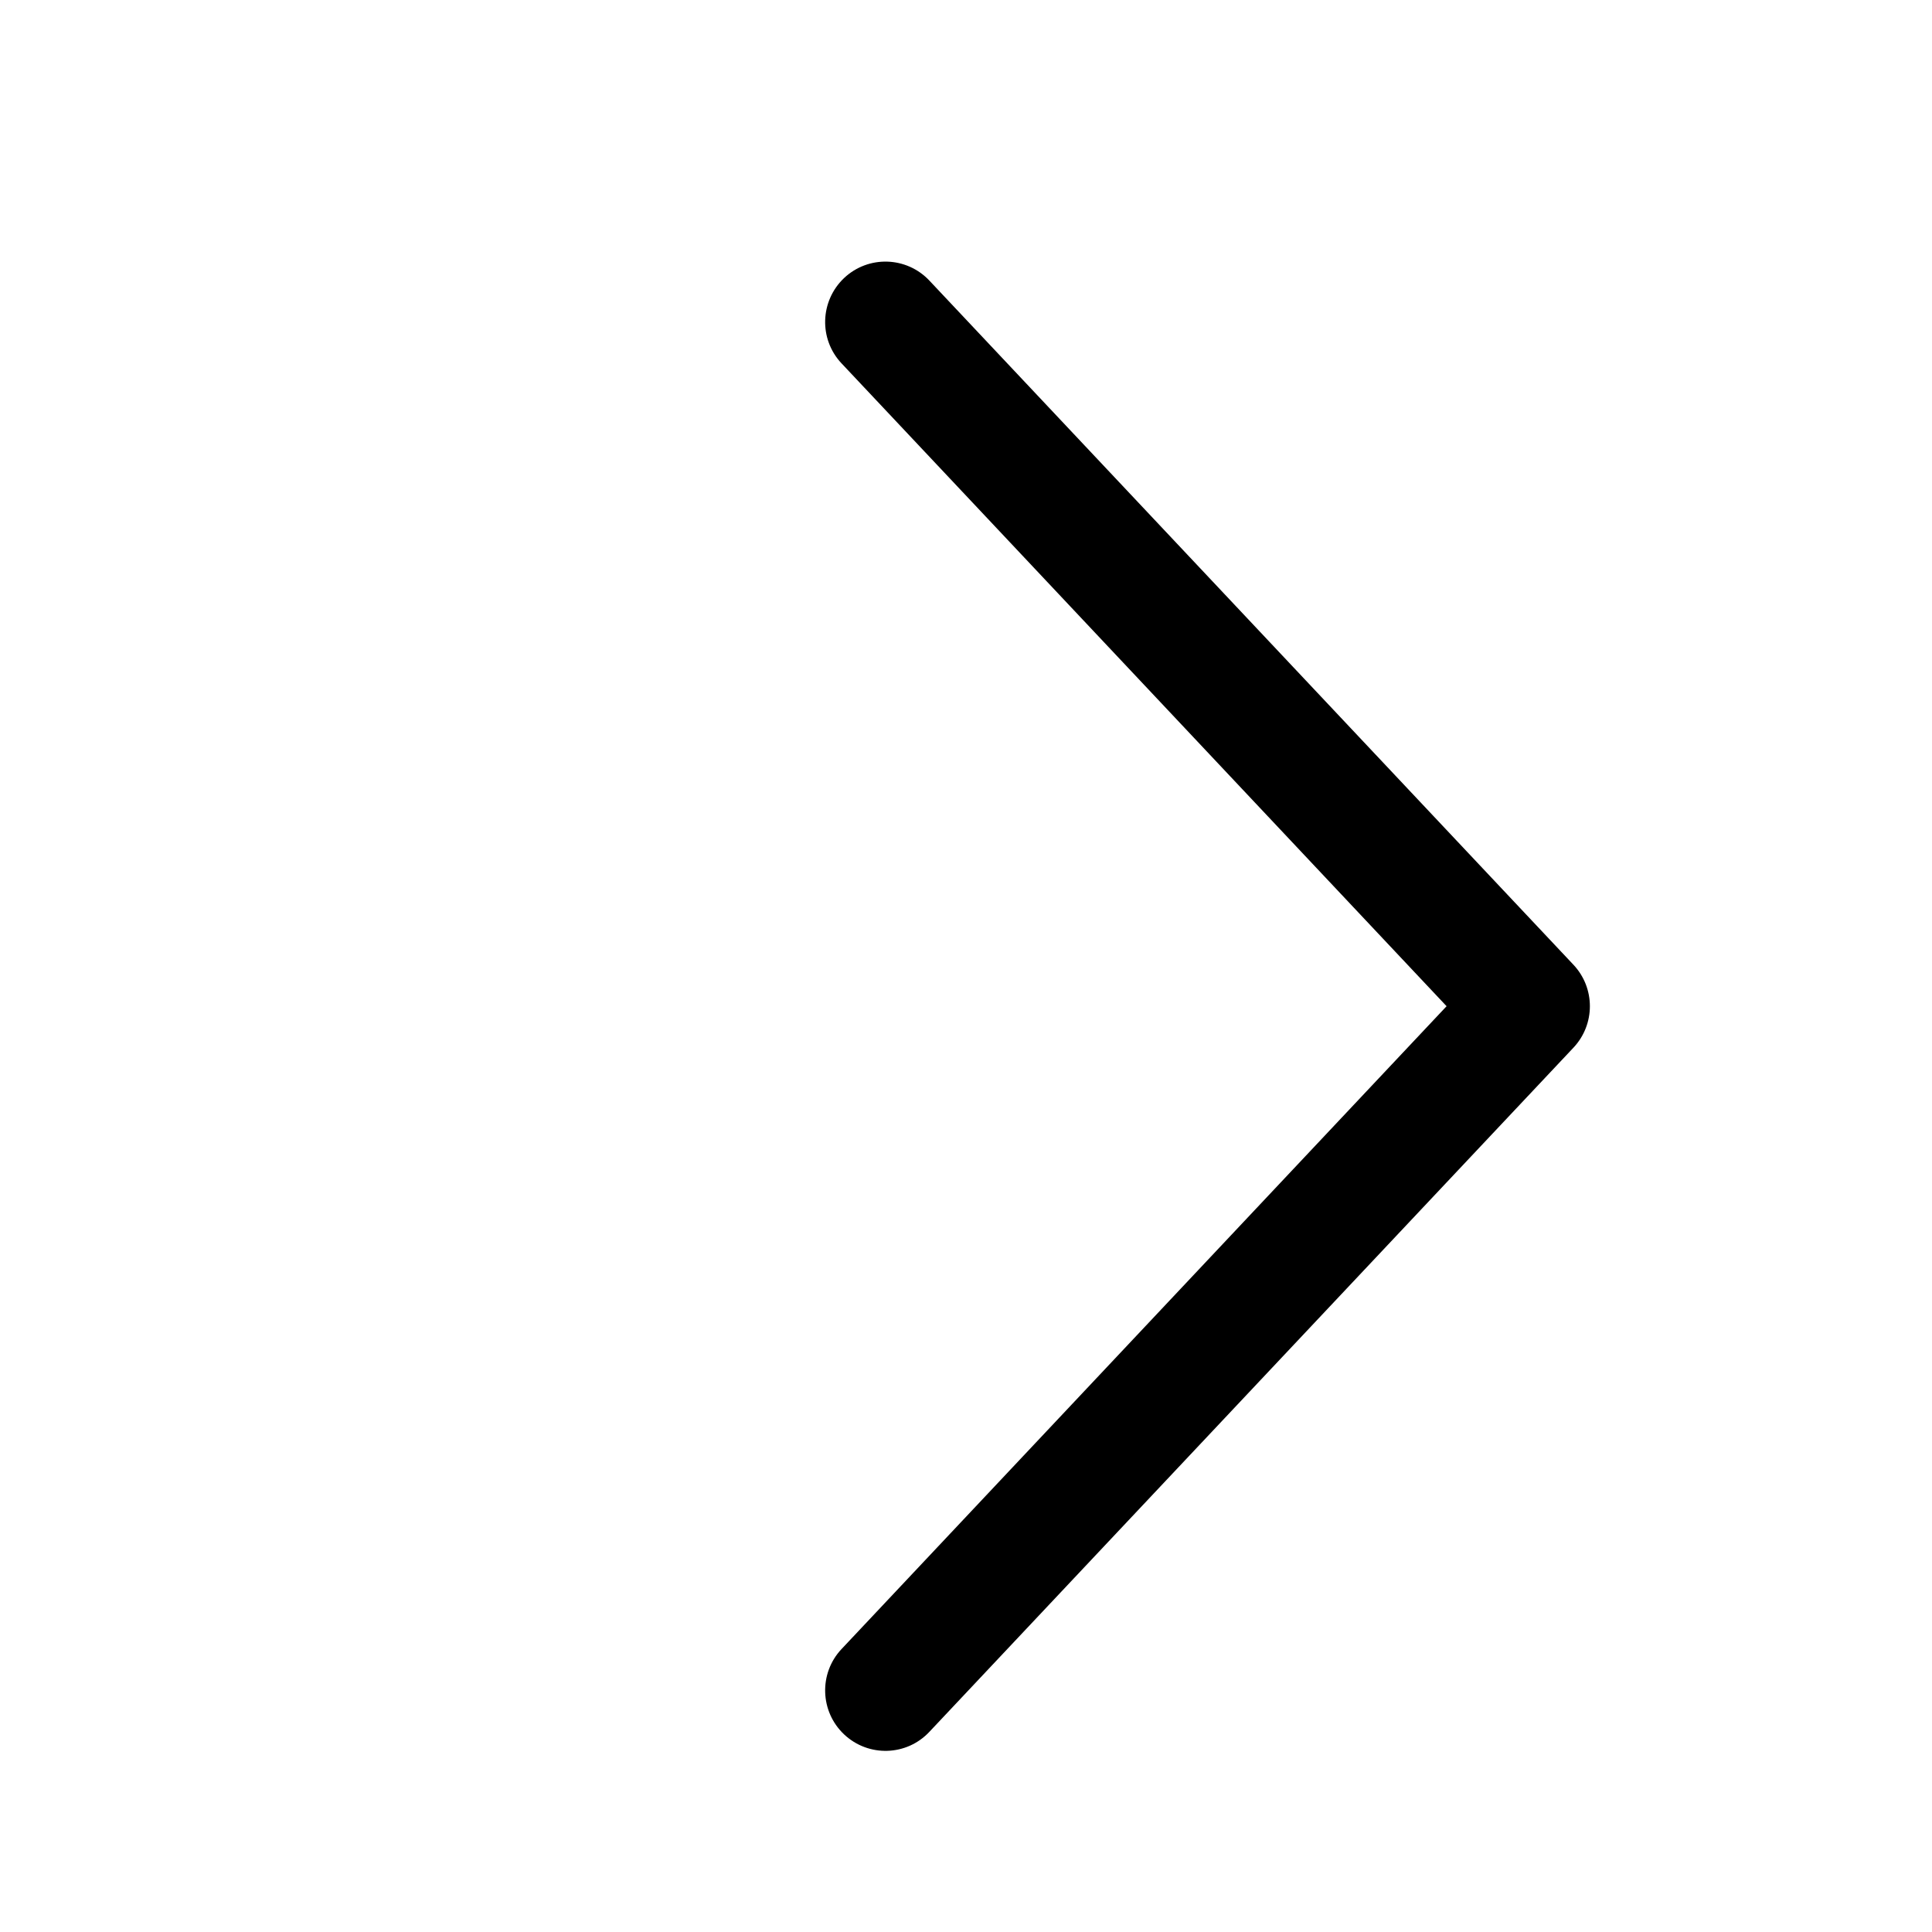
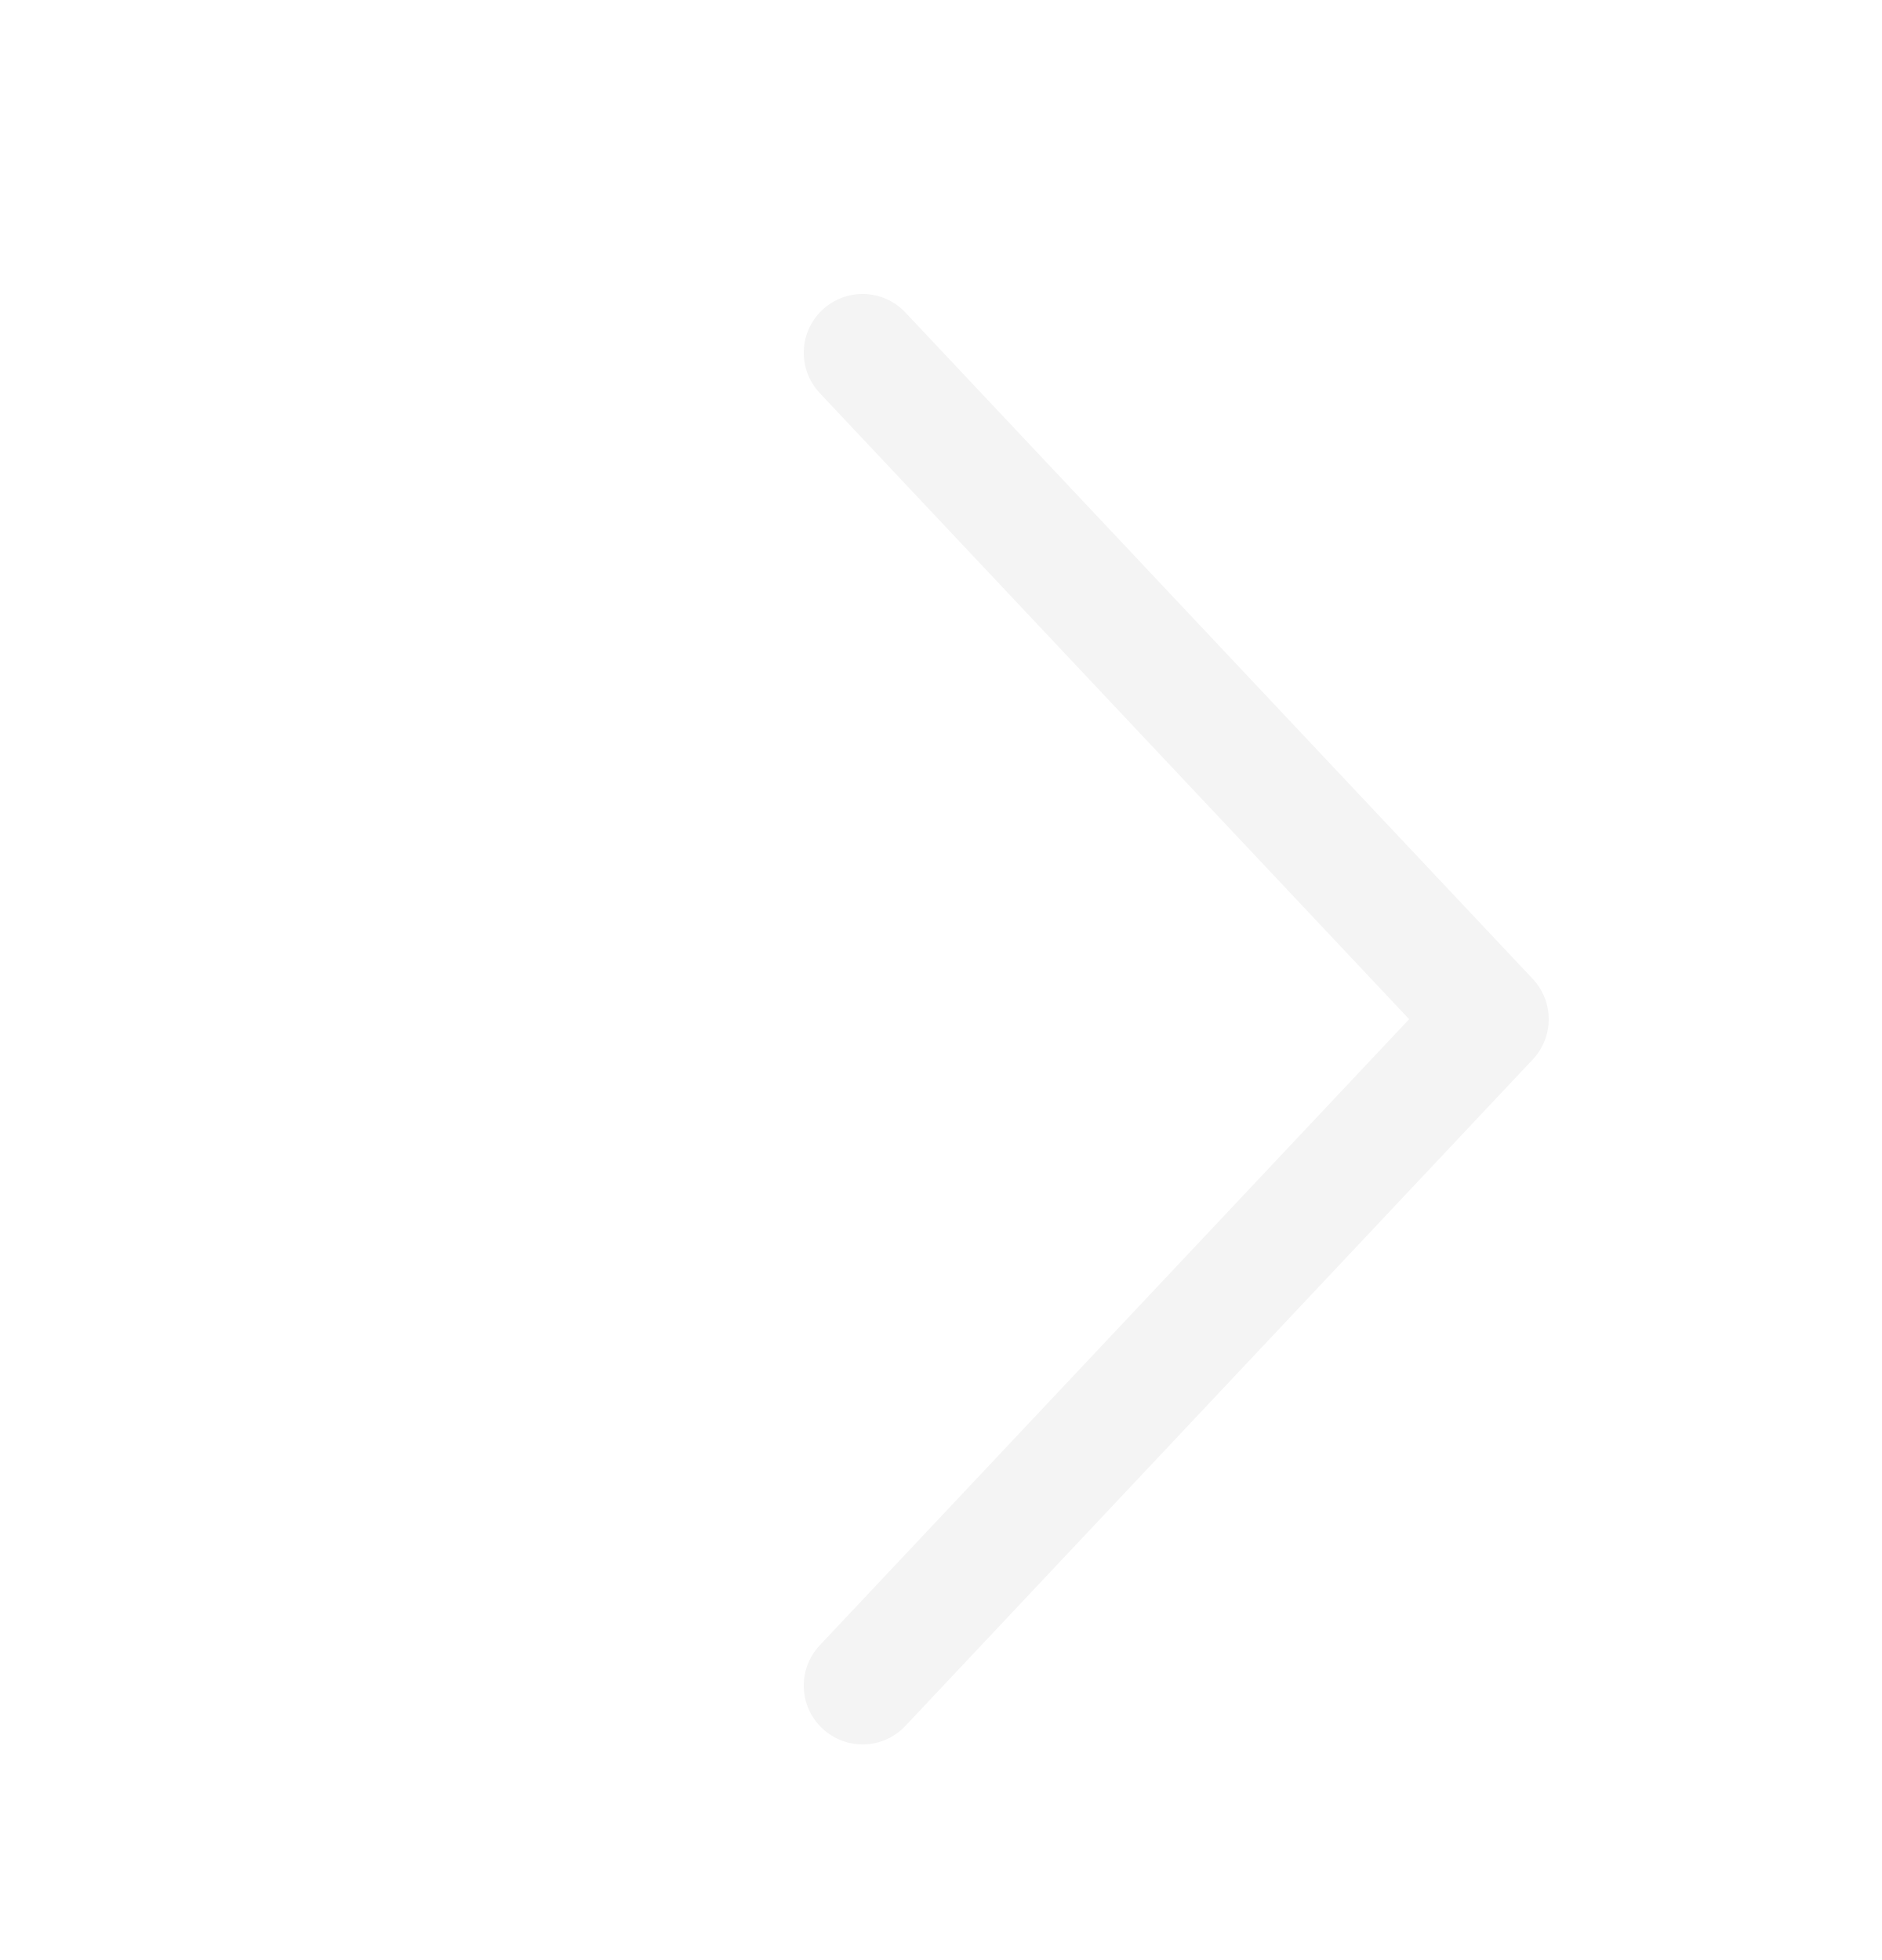
- <svg xmlns="http://www.w3.org/2000/svg" viewBox="0 0 16 16">
-   <path fill-rule="evenodd" clip-rule="evenodd" d="M6.991 2.302C6.79 2.492 6.78 2.808 6.969 3.009L11.98 8.333L6.969 13.657C6.78 13.858 6.79 14.175 6.991 14.364C7.192 14.553 7.508 14.544 7.697 14.342L13.031 8.676C13.212 8.483 13.212 8.183 13.031 7.99L7.697 2.324C7.508 2.123 7.192 2.113 6.991 2.302Z" />
+ <svg xmlns="http://www.w3.org/2000/svg" viewBox="0 0 24 25" fill="none">
+   <path fill-rule="evenodd" clip-rule="evenodd" d="M10.486 3.954C10.184 4.238 10.17 4.712 10.454 5.014L17.97 13L10.454 20.986C10.17 21.288 10.184 21.762 10.486 22.046C10.788 22.33 11.262 22.316 11.546 22.014L19.546 13.514C19.818 13.225 19.818 12.775 19.546 12.486L11.546 3.986C11.262 3.684 10.788 3.67 10.486 3.954Z" fill="#F4F4F4" />
</svg>
